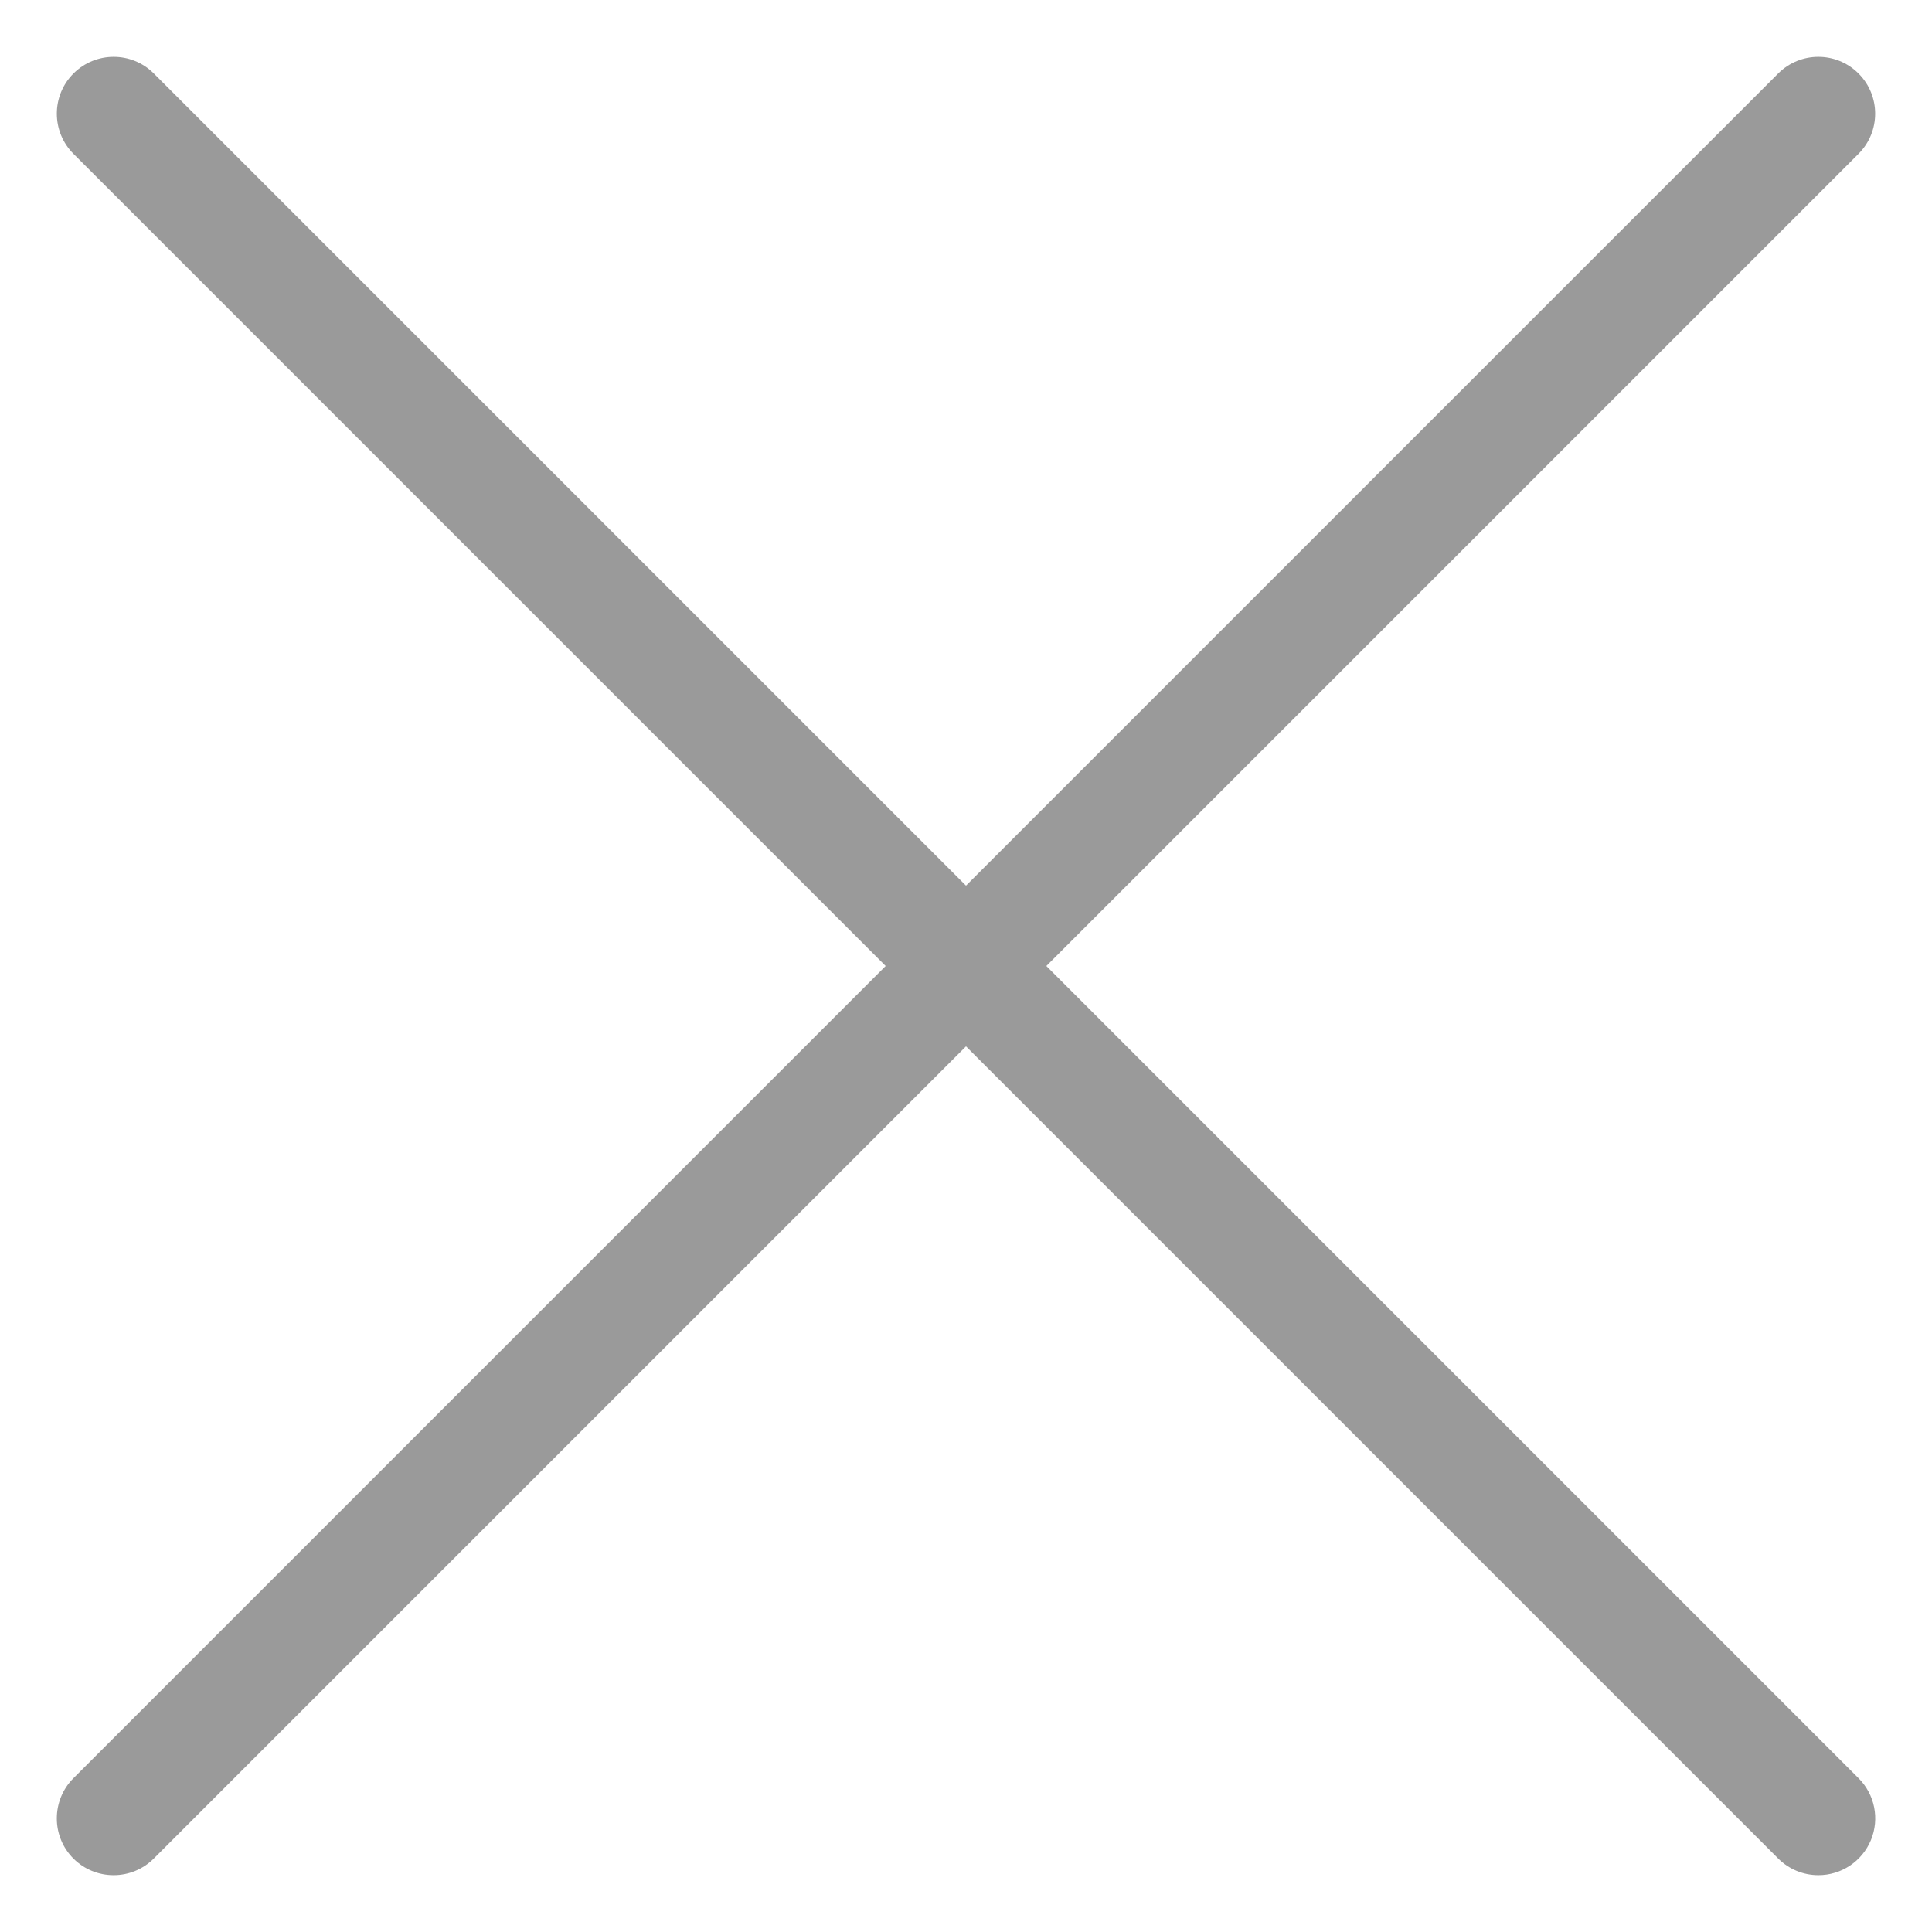
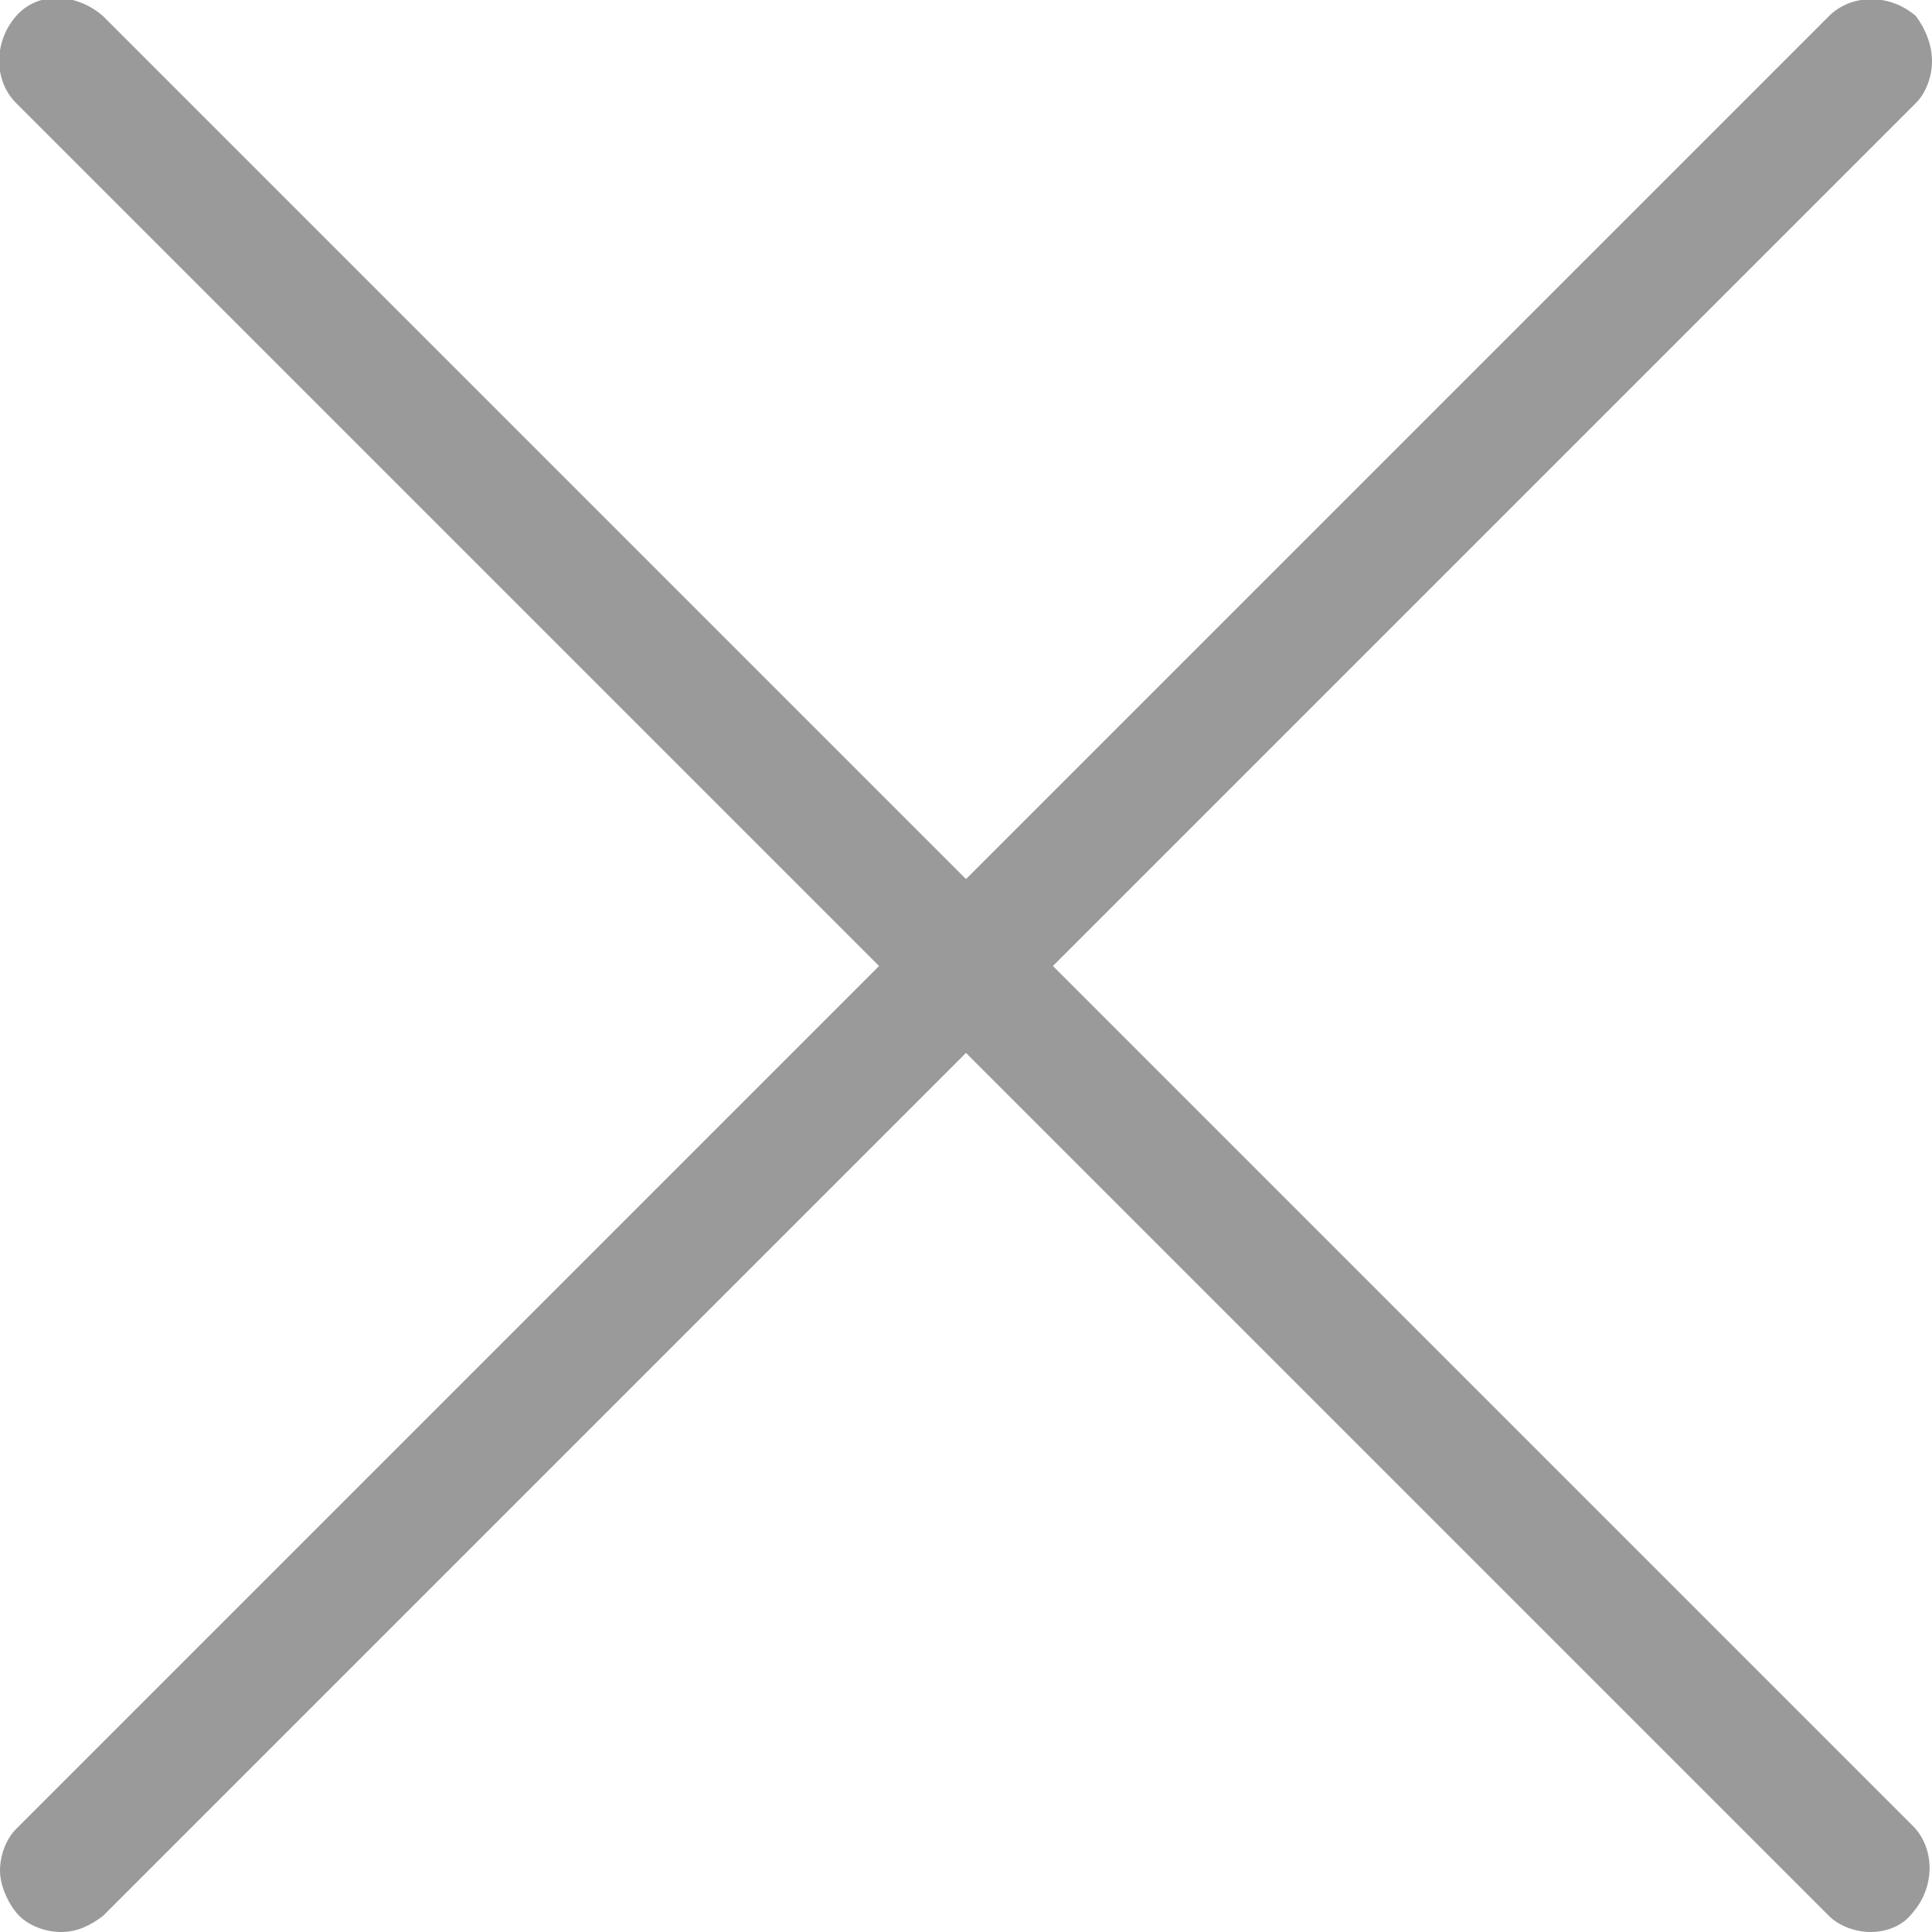
- <svg xmlns="http://www.w3.org/2000/svg" t="1544846870354" class="icon" style="" viewBox="0 0 1024 1024" version="1.1" p-id="732" width="200" height="200">
-   <defs>
-     <style type="text/css" />
-   </defs>
-   <path d="M963.765 993.882a30.027 30.027 0 0 1-21.293-8.824l-903.529-903.529a30.088 30.088 0 1 1 42.586-42.586l903.529 903.529A30.088 30.088 0 0 1 963.765 993.882z" fill="#9A9A9A" p-id="733" />
-   <path d="M60.235 993.882a30.027 30.027 0 0 1-30.118-30.118c0-7.71 2.952-15.42 8.824-21.293l903.529-903.529a30.088 30.088 0 1 1 42.586 42.586l-903.529 903.529A30.027 30.027 0 0 1 60.235 993.882z" fill="#9A9A9A" p-id="734" />
+ <svg xmlns="http://www.w3.org/2000/svg" version="1.1" id="图层_1" x="0px" y="0px" viewBox="0 0 60 60" style="enable-background:new 0 0 60 60;" xml:space="preserve">
+   <style type="text/css">
+ 	.st0{fill:#9A9A9A;}
+ </style>
+   <g id="icon_x2F_通用_x2F_关闭">
+     <g id="Path-28-Copy">
+       <path class="st0" d="M58.1,60c-0.5,0-1-0.2-1.3-0.5L0.5,3.2c-0.7-0.7-0.7-1.9,0-2.7s1.9-0.7,2.7,0l56.2,56.2    c0.7,0.7,0.7,1.9,0,2.7C59.1,59.8,58.6,60,58.1,60z" />
+     </g>
+     <g id="Path-28-Copy-2">
+       <path class="st0" d="M1.9,60c-0.5,0-1-0.2-1.3-0.5S0,58.6,0,58.1c0-0.5,0.2-1,0.5-1.3L56.8,0.5c0.7-0.7,1.9-0.7,2.7,0    C59.8,0.9,60,1.4,60,1.9s-0.2,1-0.5,1.3L3.2,59.5C2.8,59.8,2.4,60,1.9,60z" />
+     </g>
+   </g>
</svg>
